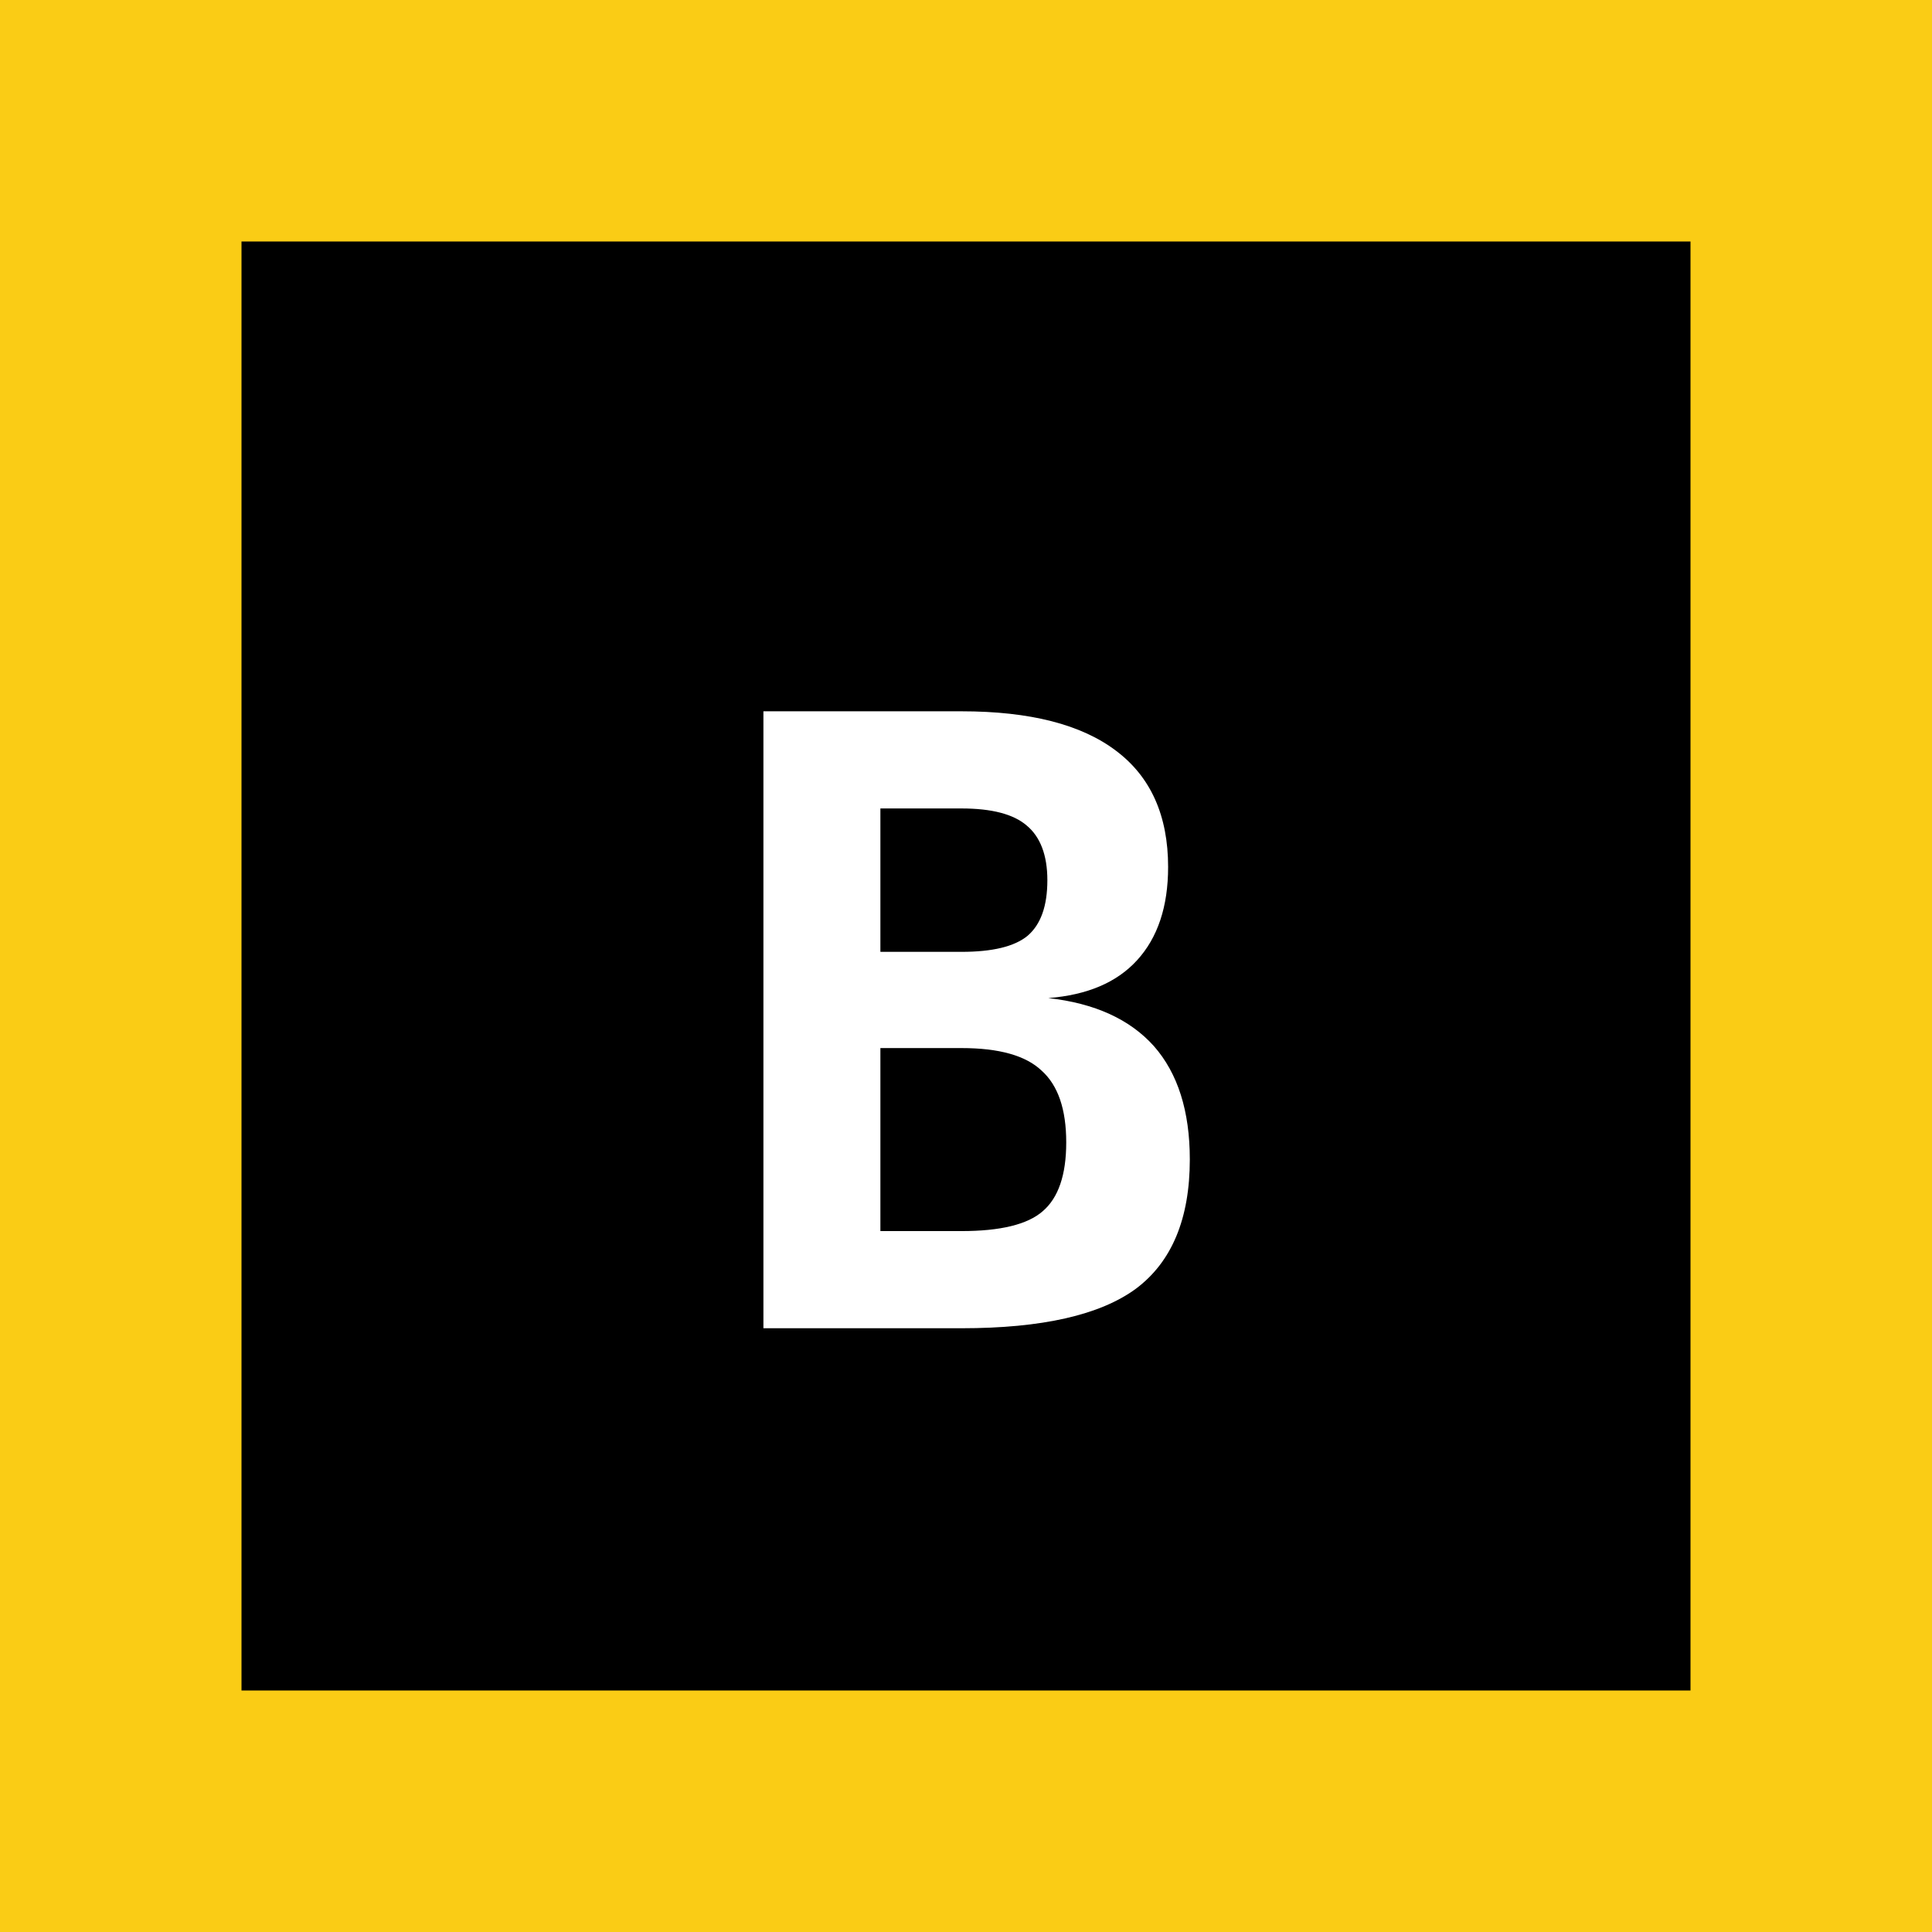
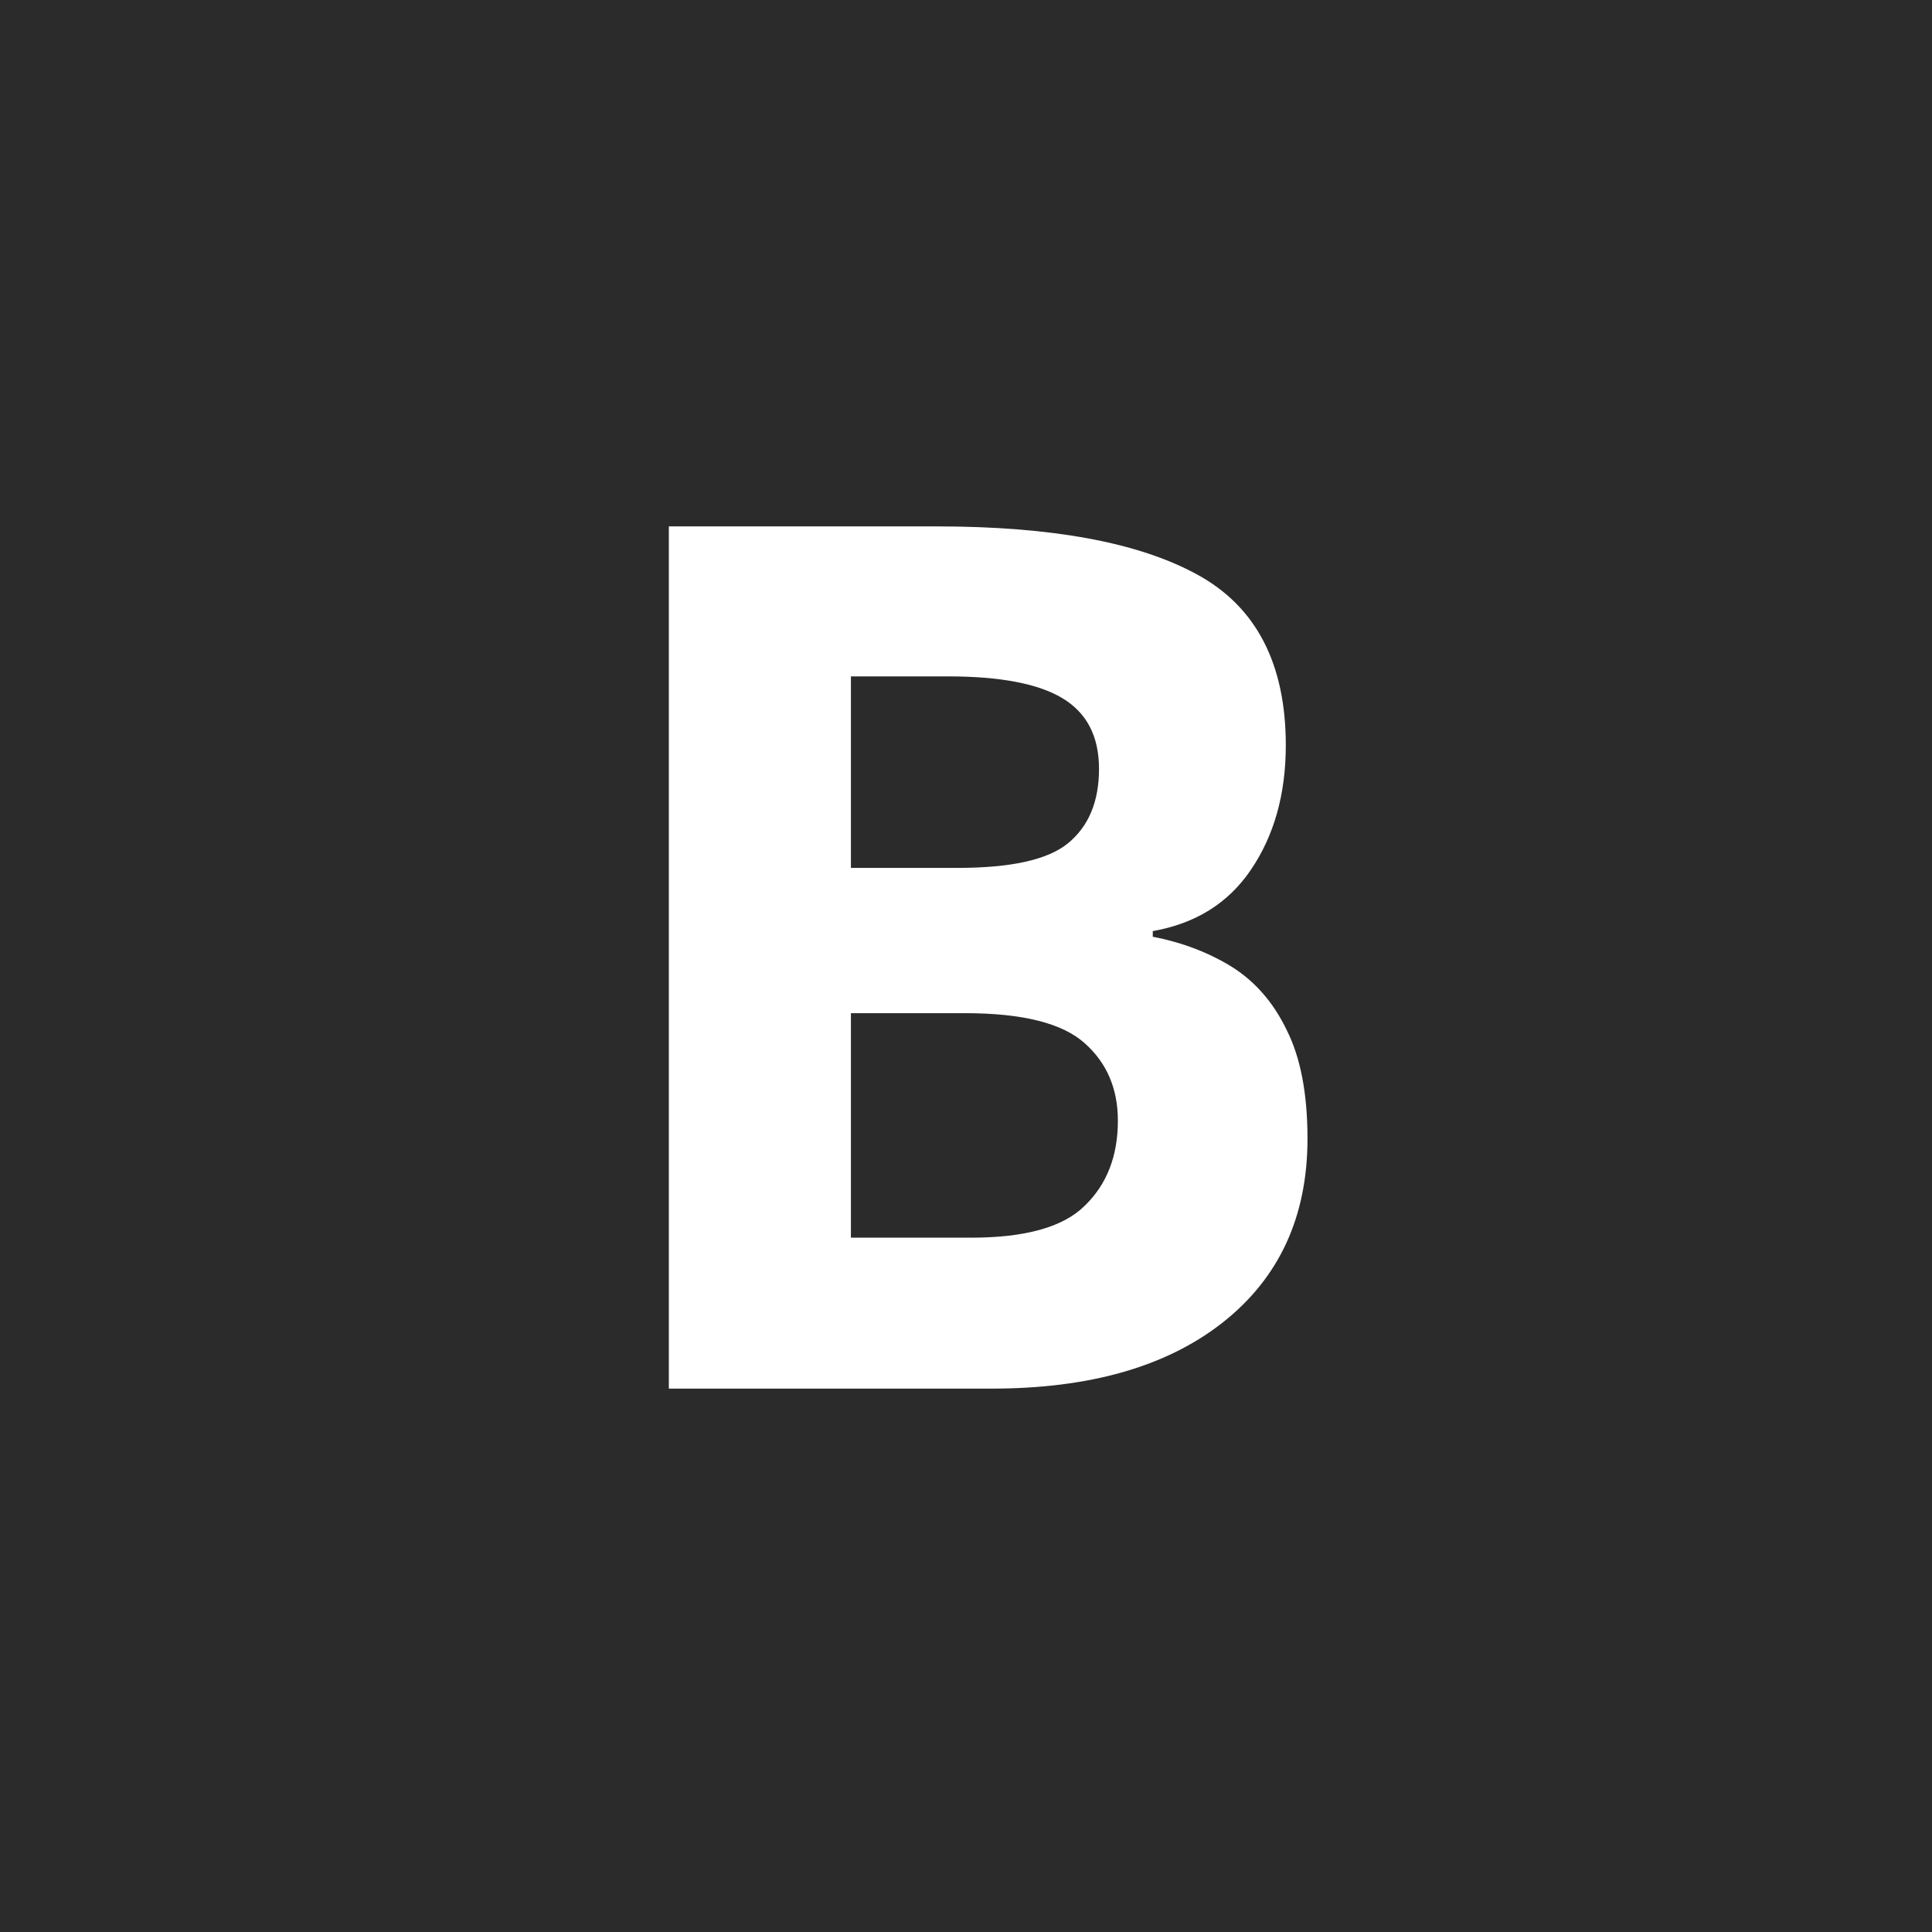
<svg xmlns="http://www.w3.org/2000/svg" viewBox="0 0 32 32">
-   <rect width="32" height="32" fill="#facc15" />
-   <rect x="4" y="4" width="24" height="24" fill="black" />
-   <text x="16" y="22" font-family="monospace" font-size="14" font-weight="bold" fill="white" text-anchor="middle">B</text>
+   <rect width="32" height="32" fill="#2b2b2b" />
+   <text x="16" y="23" font-family="system-ui, sans-serif" font-size="20" font-weight="900" fill="white" text-anchor="middle">B</text>
</svg>
